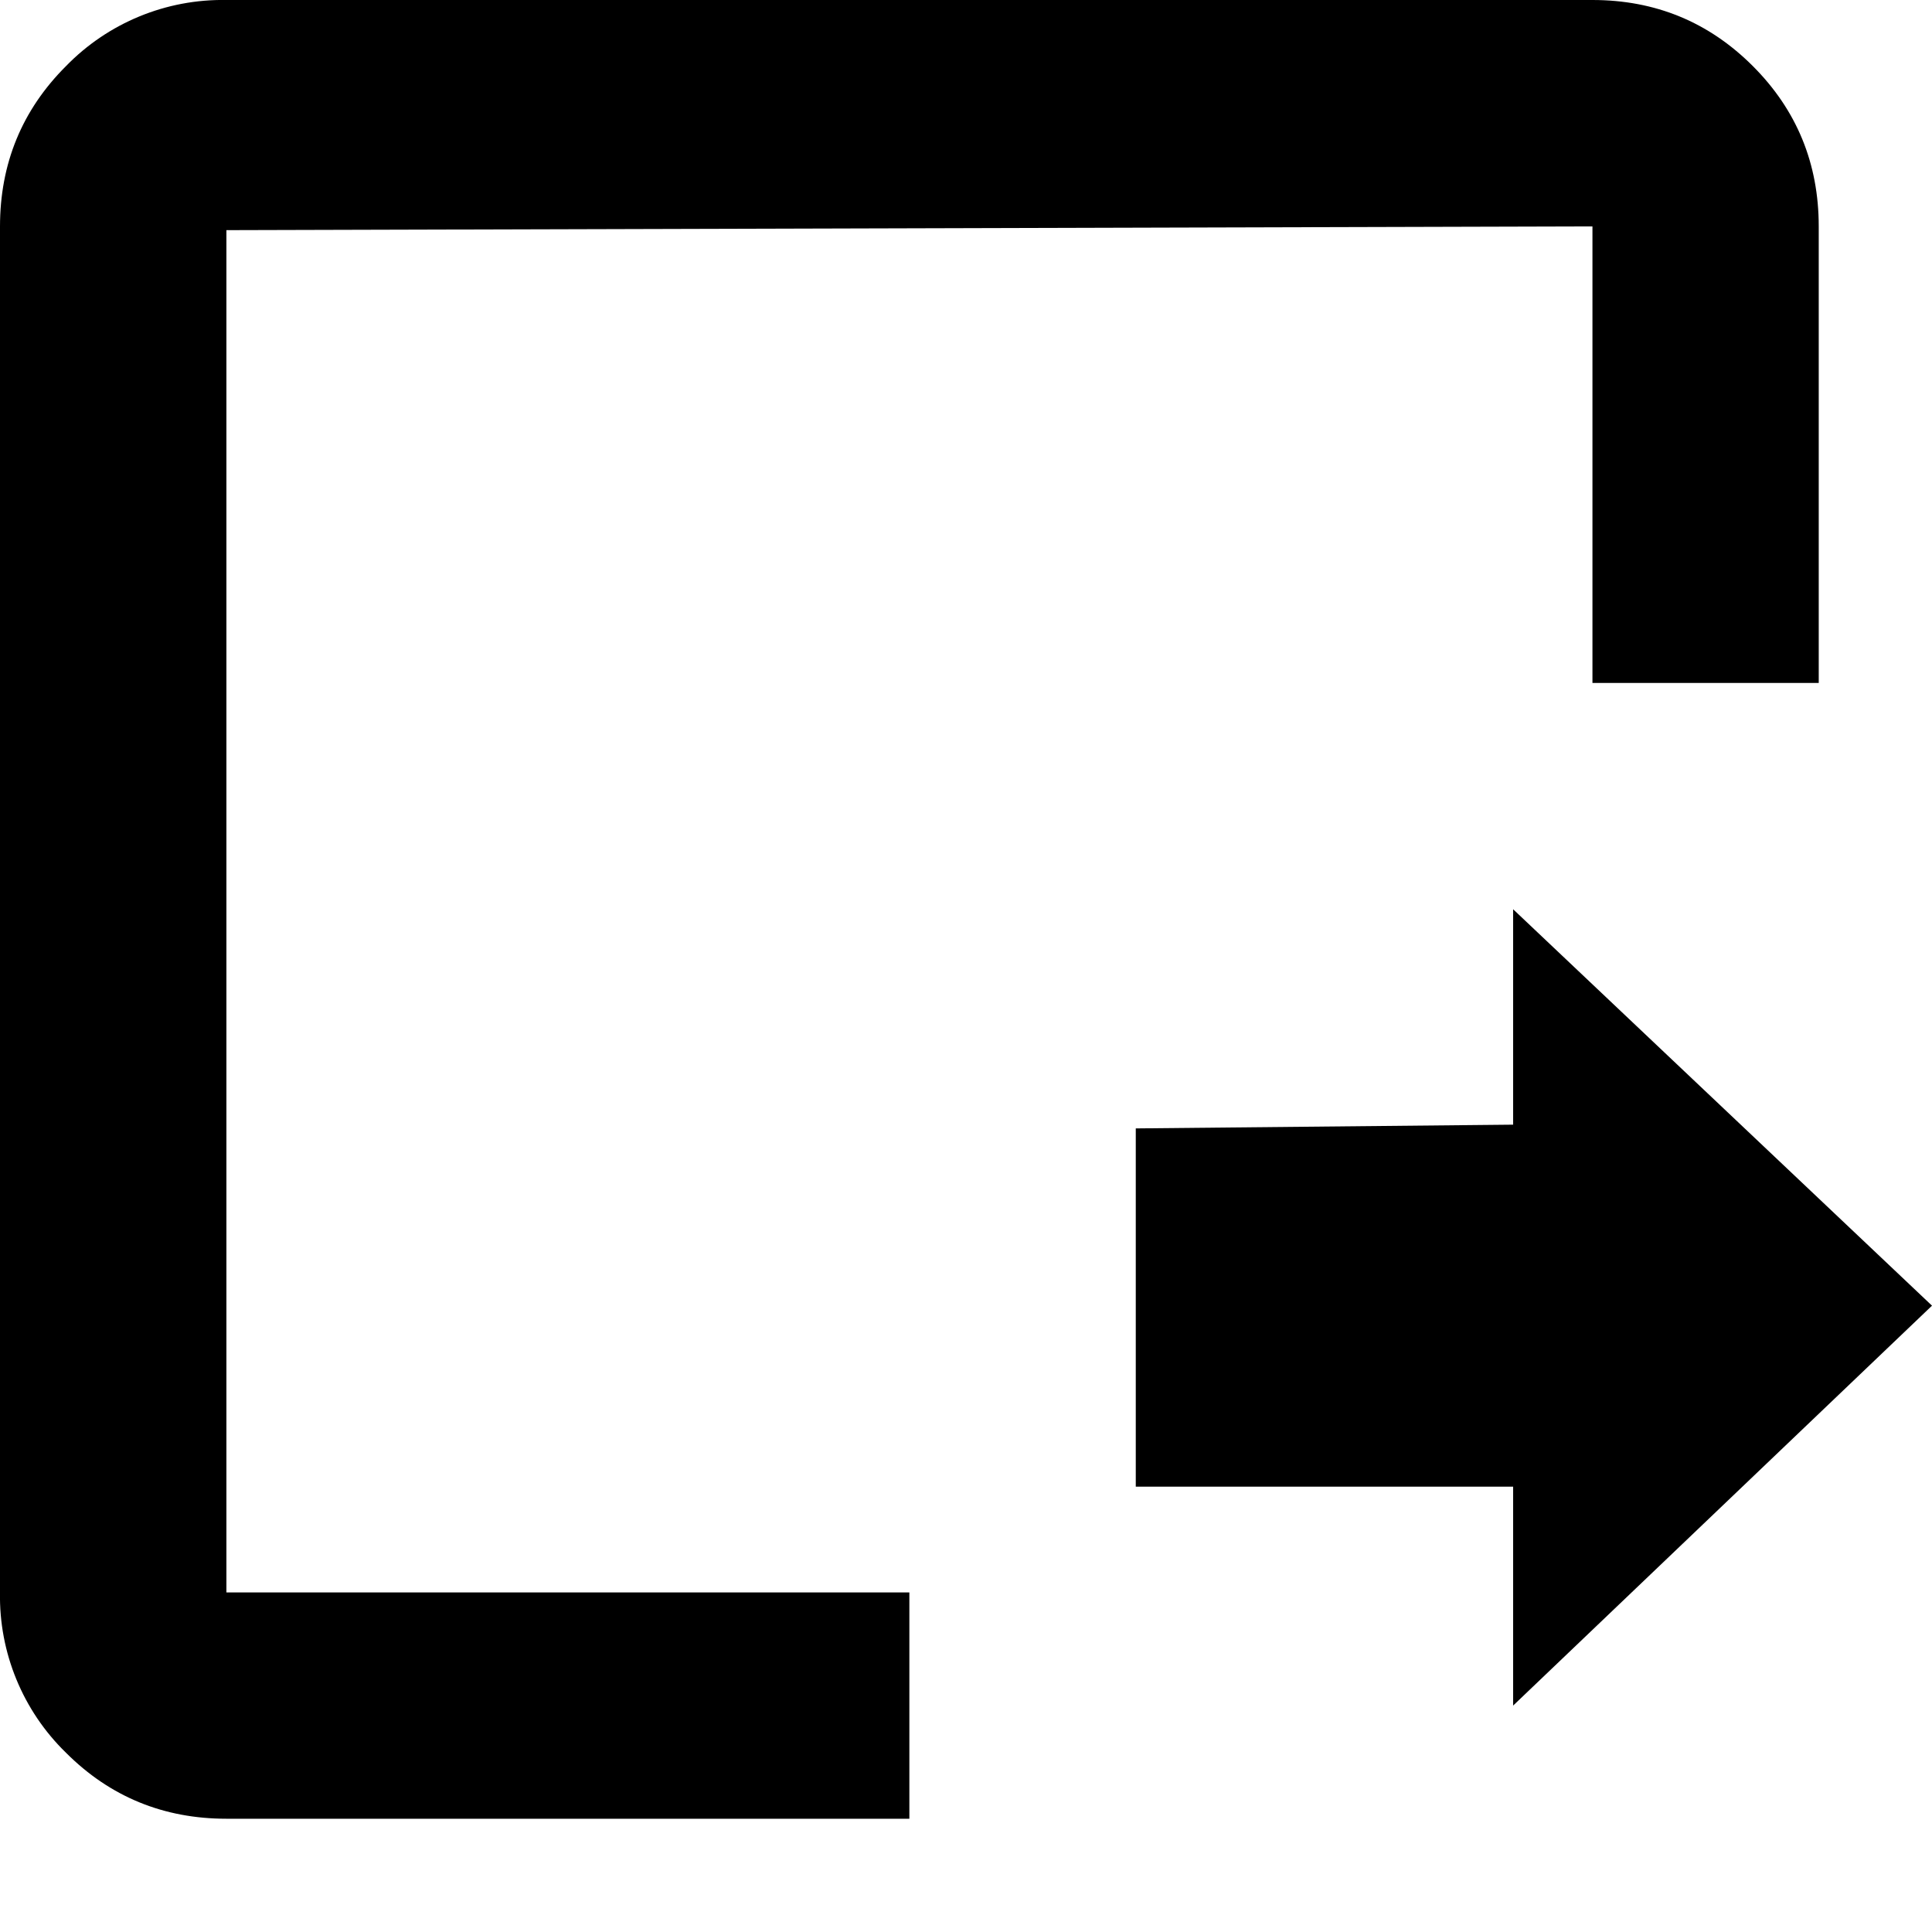
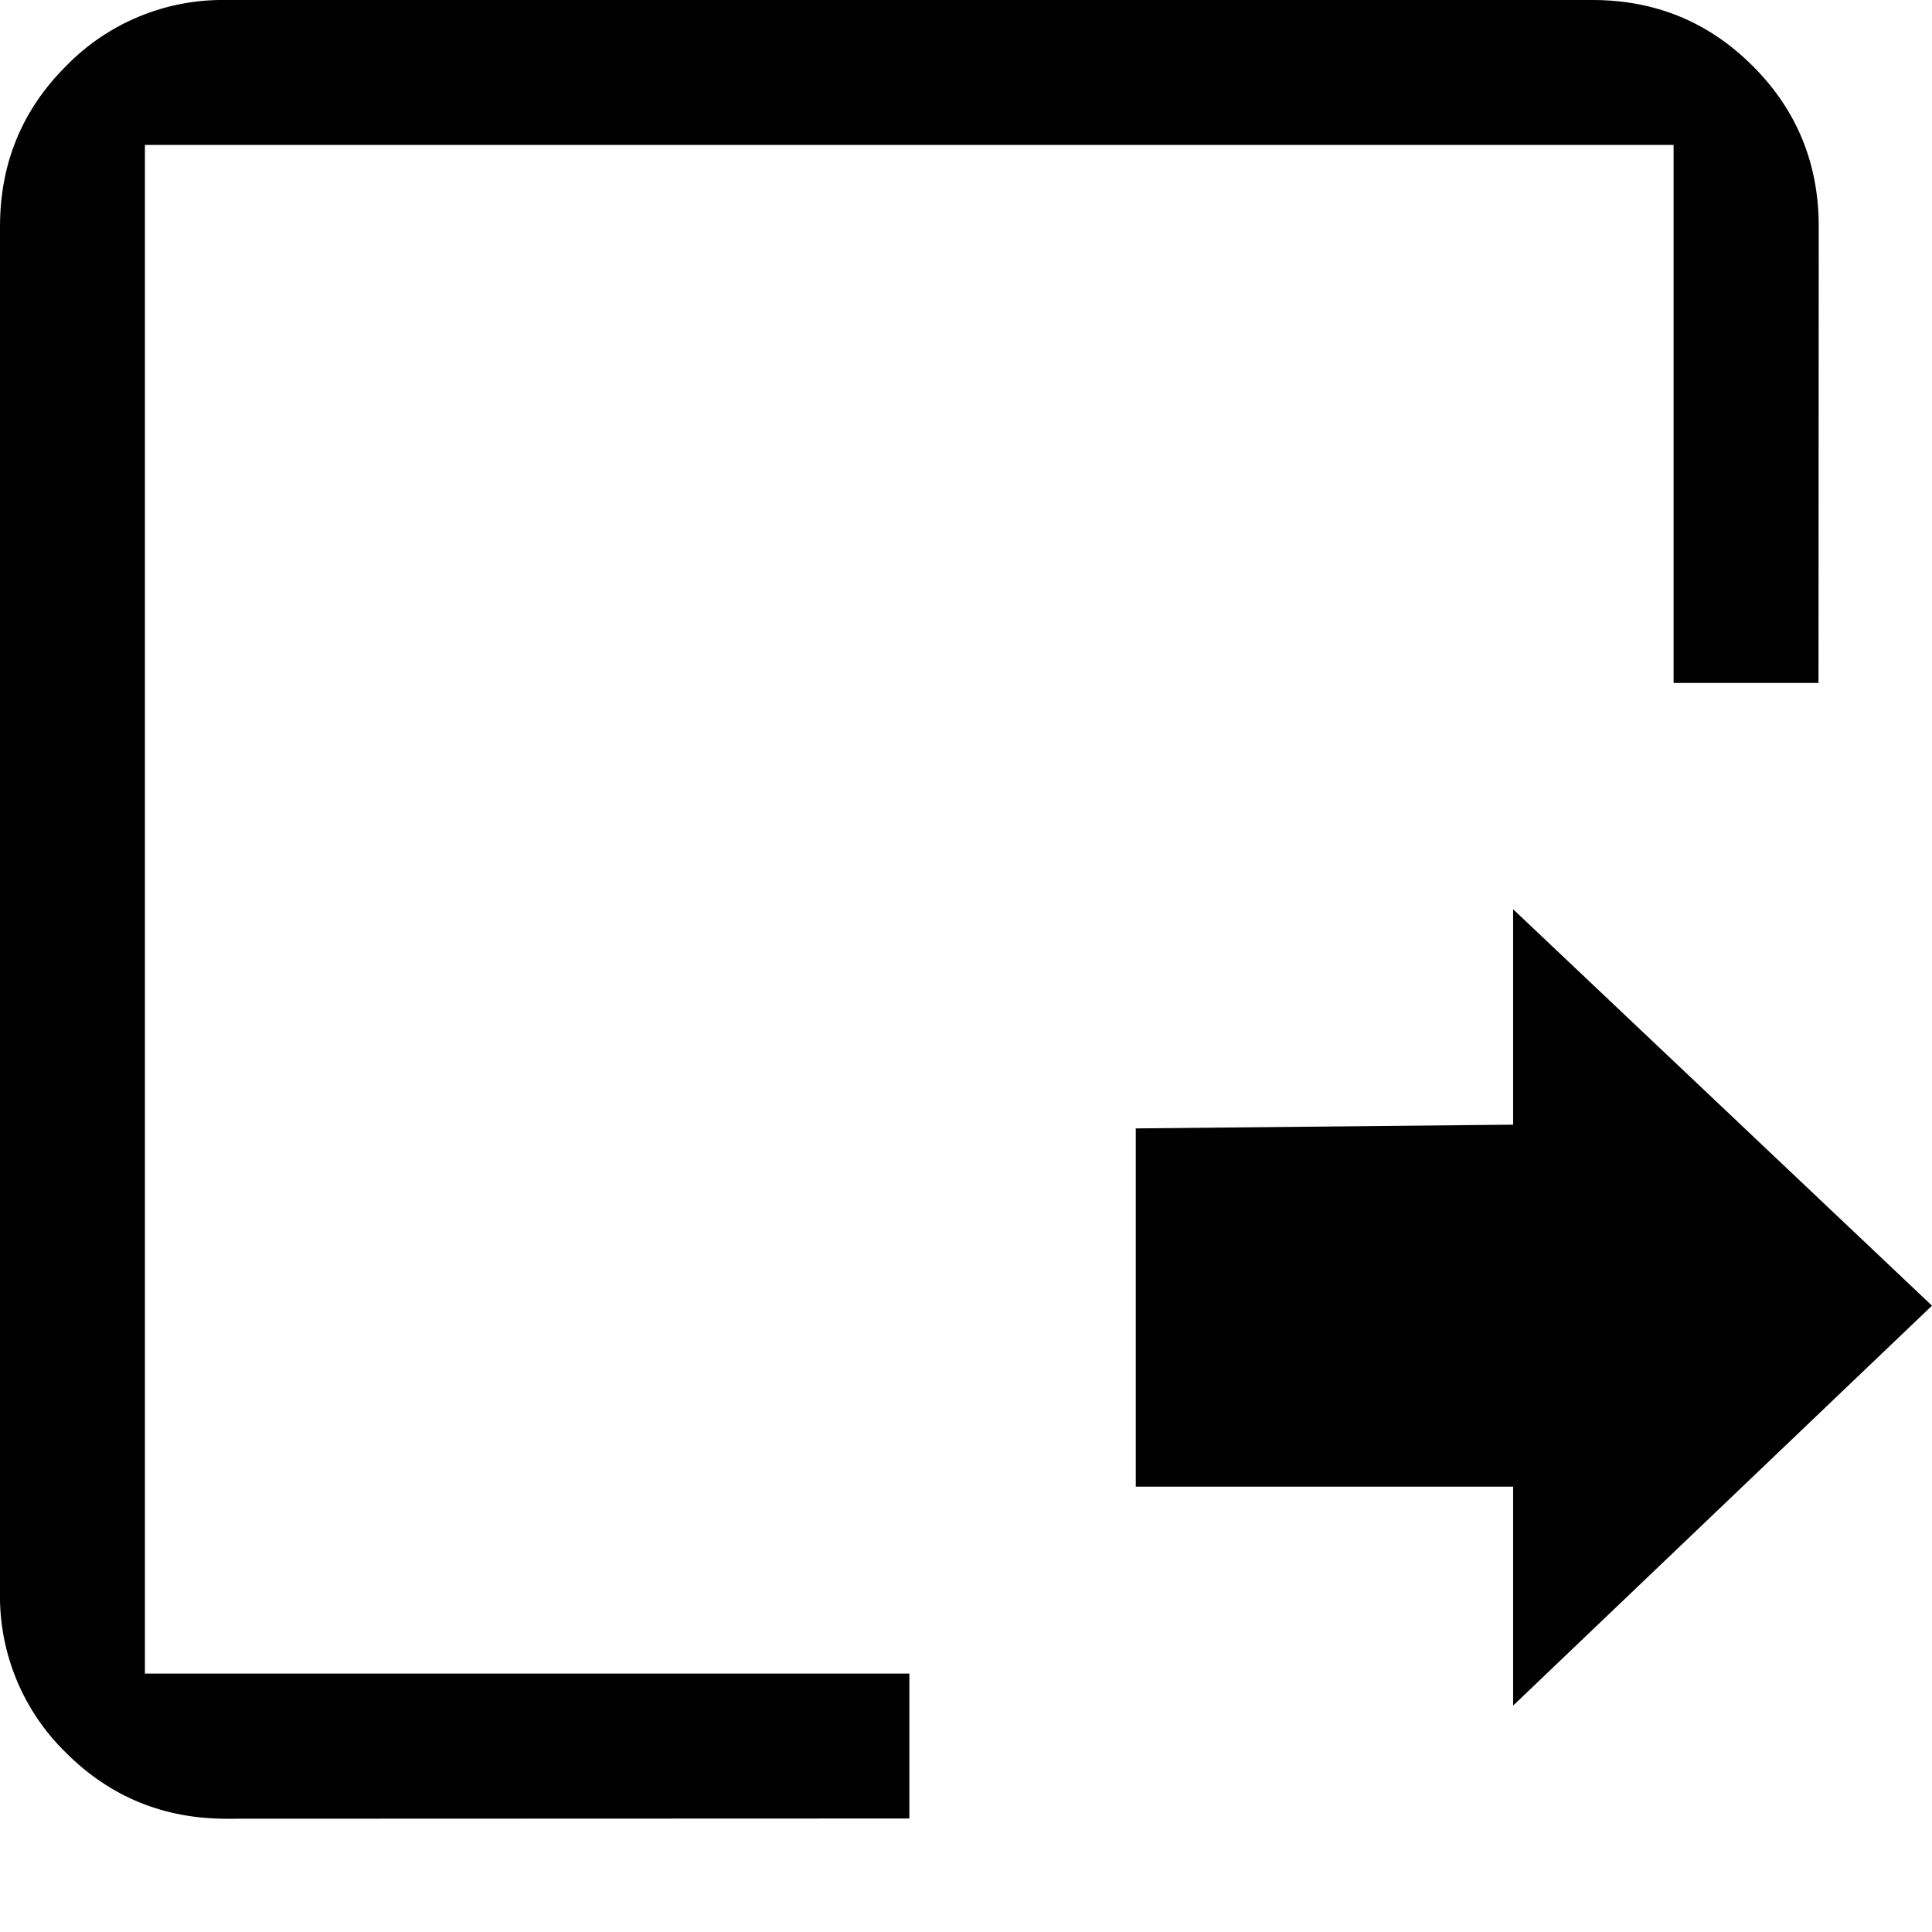
<svg xmlns="http://www.w3.org/2000/svg" viewBox="0 0 16 16">
-   <path d="M1.875 13.188h5.656v1.874H1.875c-.52 0-.964-.182-1.328-.546A1.808 1.808 0 0 1 0 13.187V1.876C0 1.355.182.911.547.547A1.808 1.808 0 0 1 1.875 0h11.313c.52 0 .963.182 1.328.547.364.364.546.807.546 1.328v3.781h-1.874V1.875l-11.313.031v11.281zm10.656.937v-1.813H9.406V9.345l3.125-.031V7.53L16 10.813l-3.469 3.312z" />
+   <path d="M2.91 13.86H7.531v1.2l-5.656.002c-.52 0-.964-.182-1.328-.546A1.808 1.808 0 0 1 0 13.187V1.876C0 1.355.182.911.547.547A1.808 1.808 0 0 1 1.875 0h11.313c.52 0 .963.182 1.328.547.364.364.546.807.546 1.328l-.002 3.781h-1.2V1.2H1.2v12.66h1.71zm9.621.265v-1.813H9.406V9.345l3.125-.031V7.53L16 10.813l-3.469 3.312z" />
</svg>
